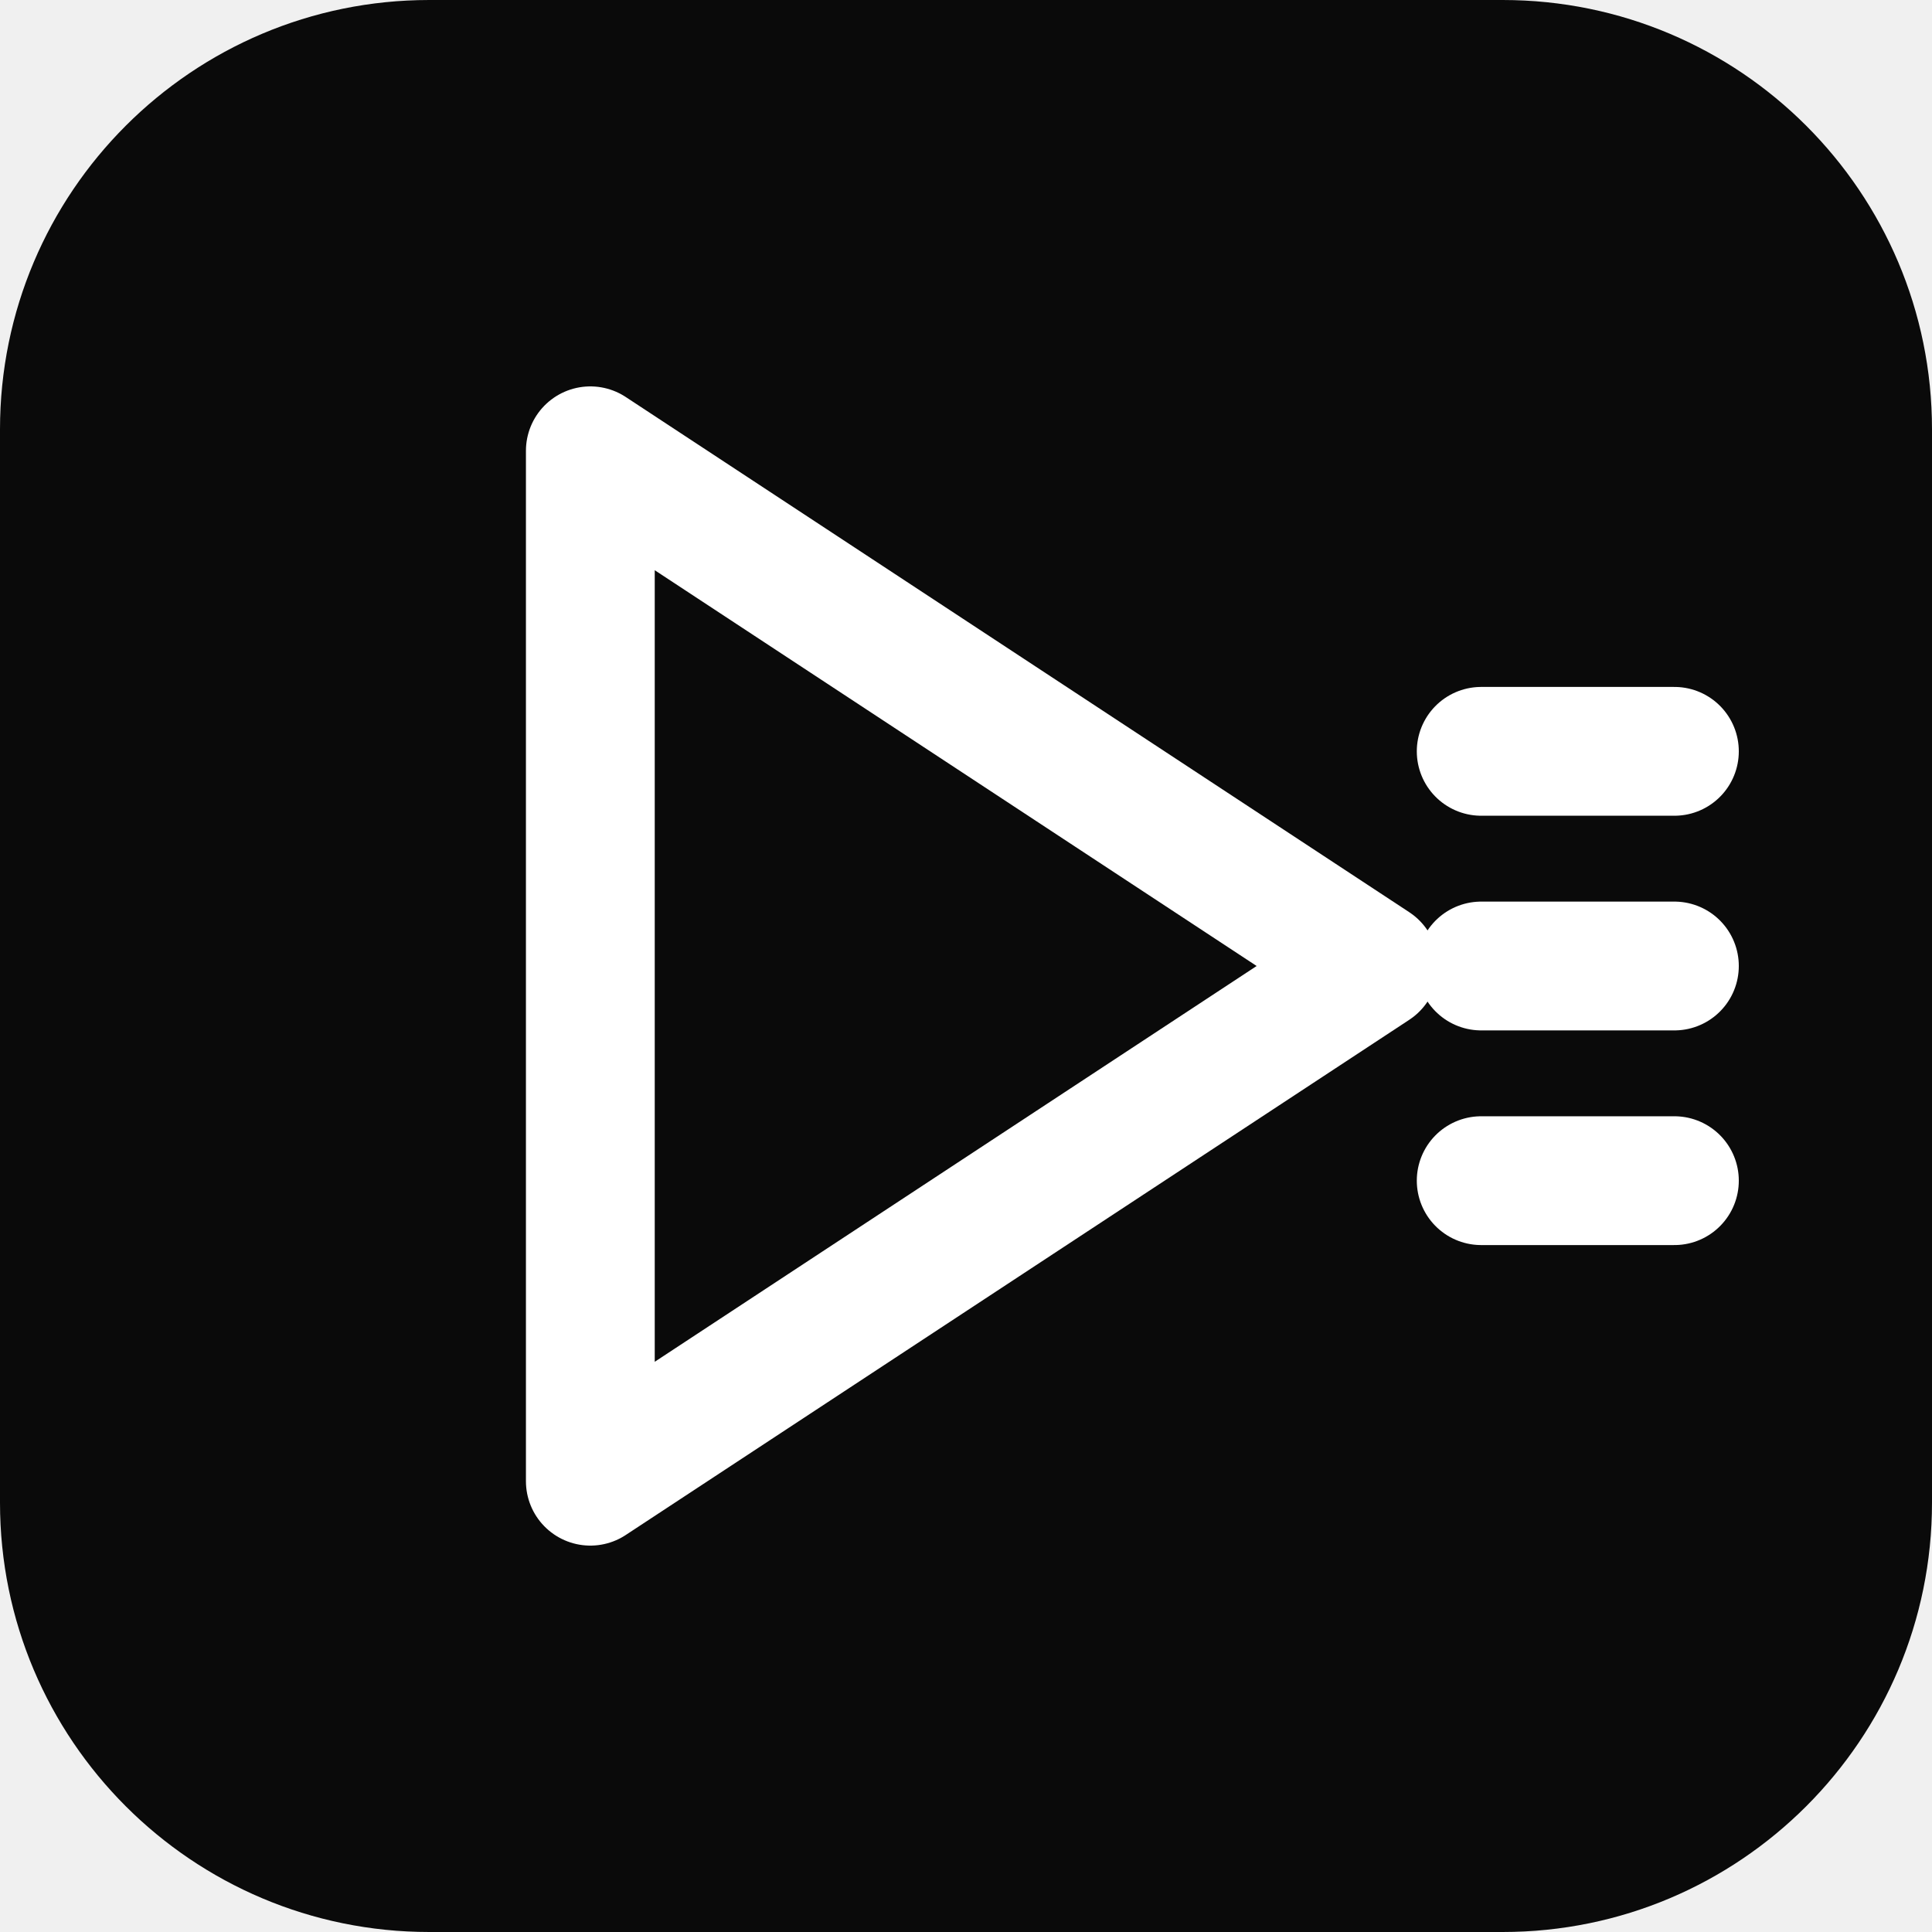
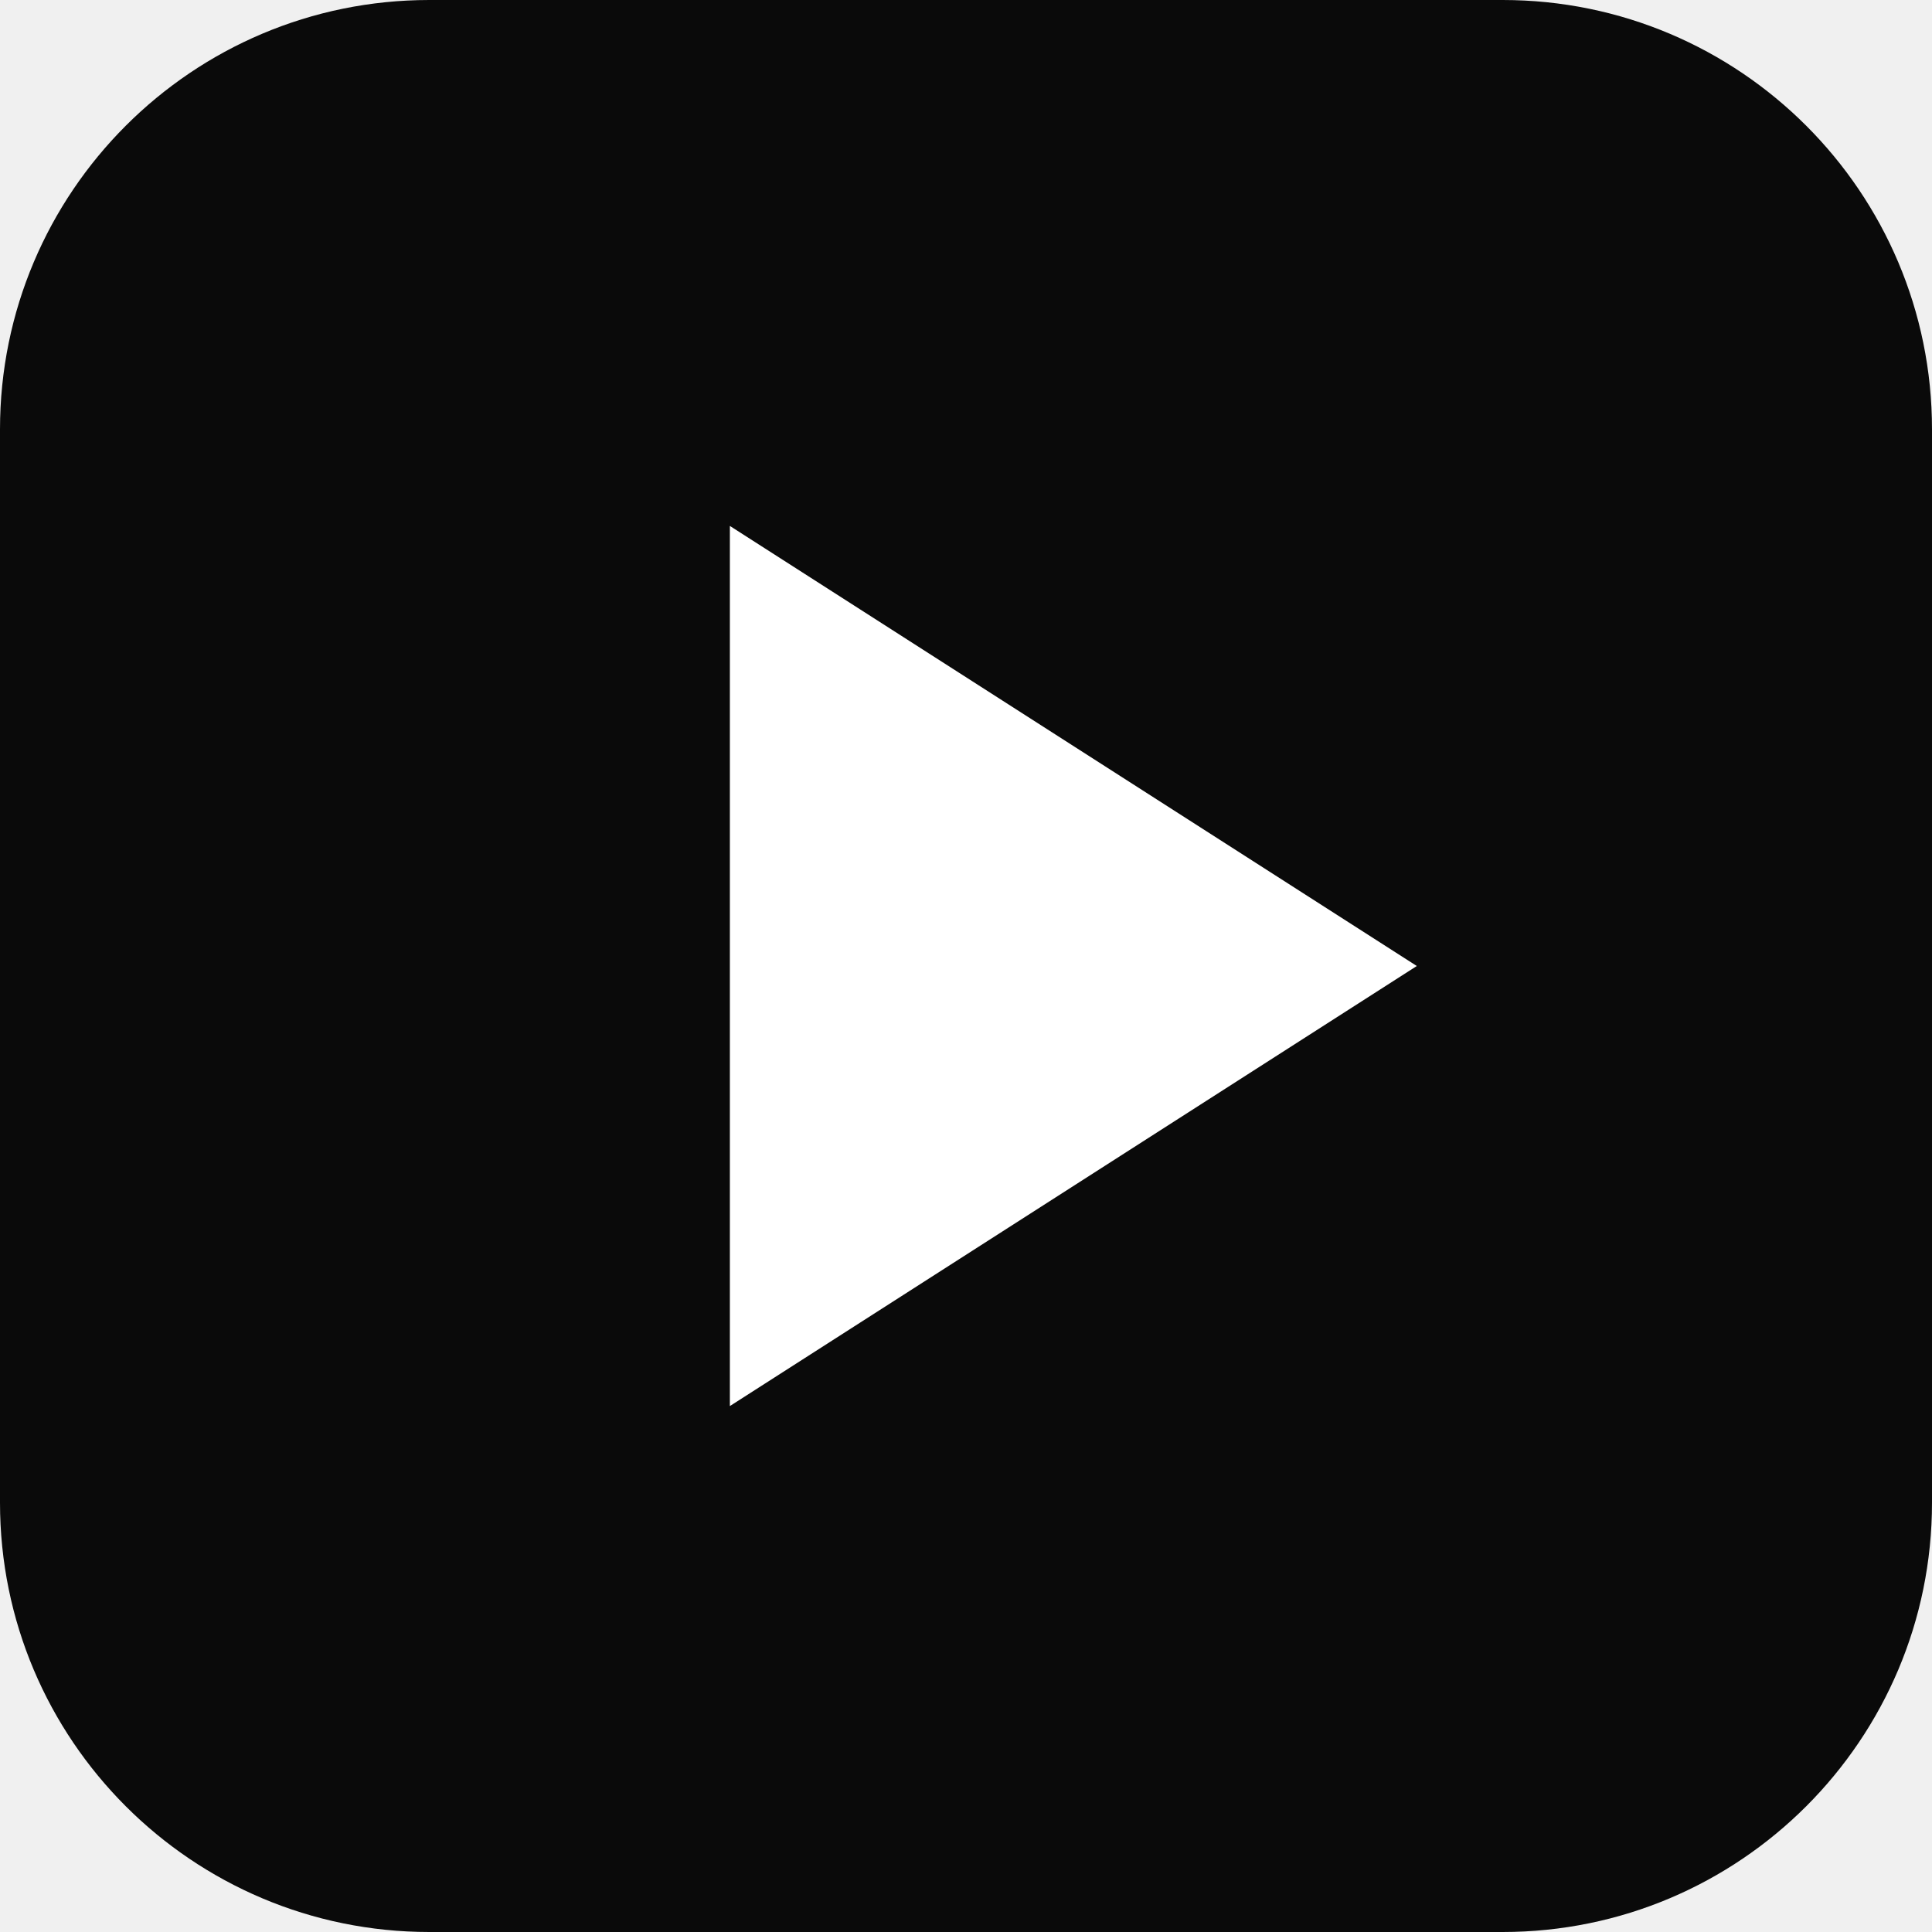
<svg xmlns="http://www.w3.org/2000/svg" viewBox="0 0 180 180" width="180" height="180">
  <rect width="180" height="180" rx="40" fill="#0a0a0a" />
-   <path d="M55 42 L128 90 L55 138 Z" fill="none" stroke="#ffffff" stroke-width="12" stroke-linecap="round" stroke-linejoin="round" />
-   <line x1="138" y1="70" x2="156" y2="70" stroke="#ffffff" stroke-width="12" stroke-linecap="round" />
-   <line x1="138" y1="90" x2="156" y2="90" stroke="#ffffff" stroke-width="12" stroke-linecap="round" />
-   <line x1="138" y1="110" x2="156" y2="110" stroke="#ffffff" stroke-width="12" stroke-linecap="round" />
+   <path d="M68 49 L132 90 L68 131 Z" fill="#ffffff" />
</svg>
